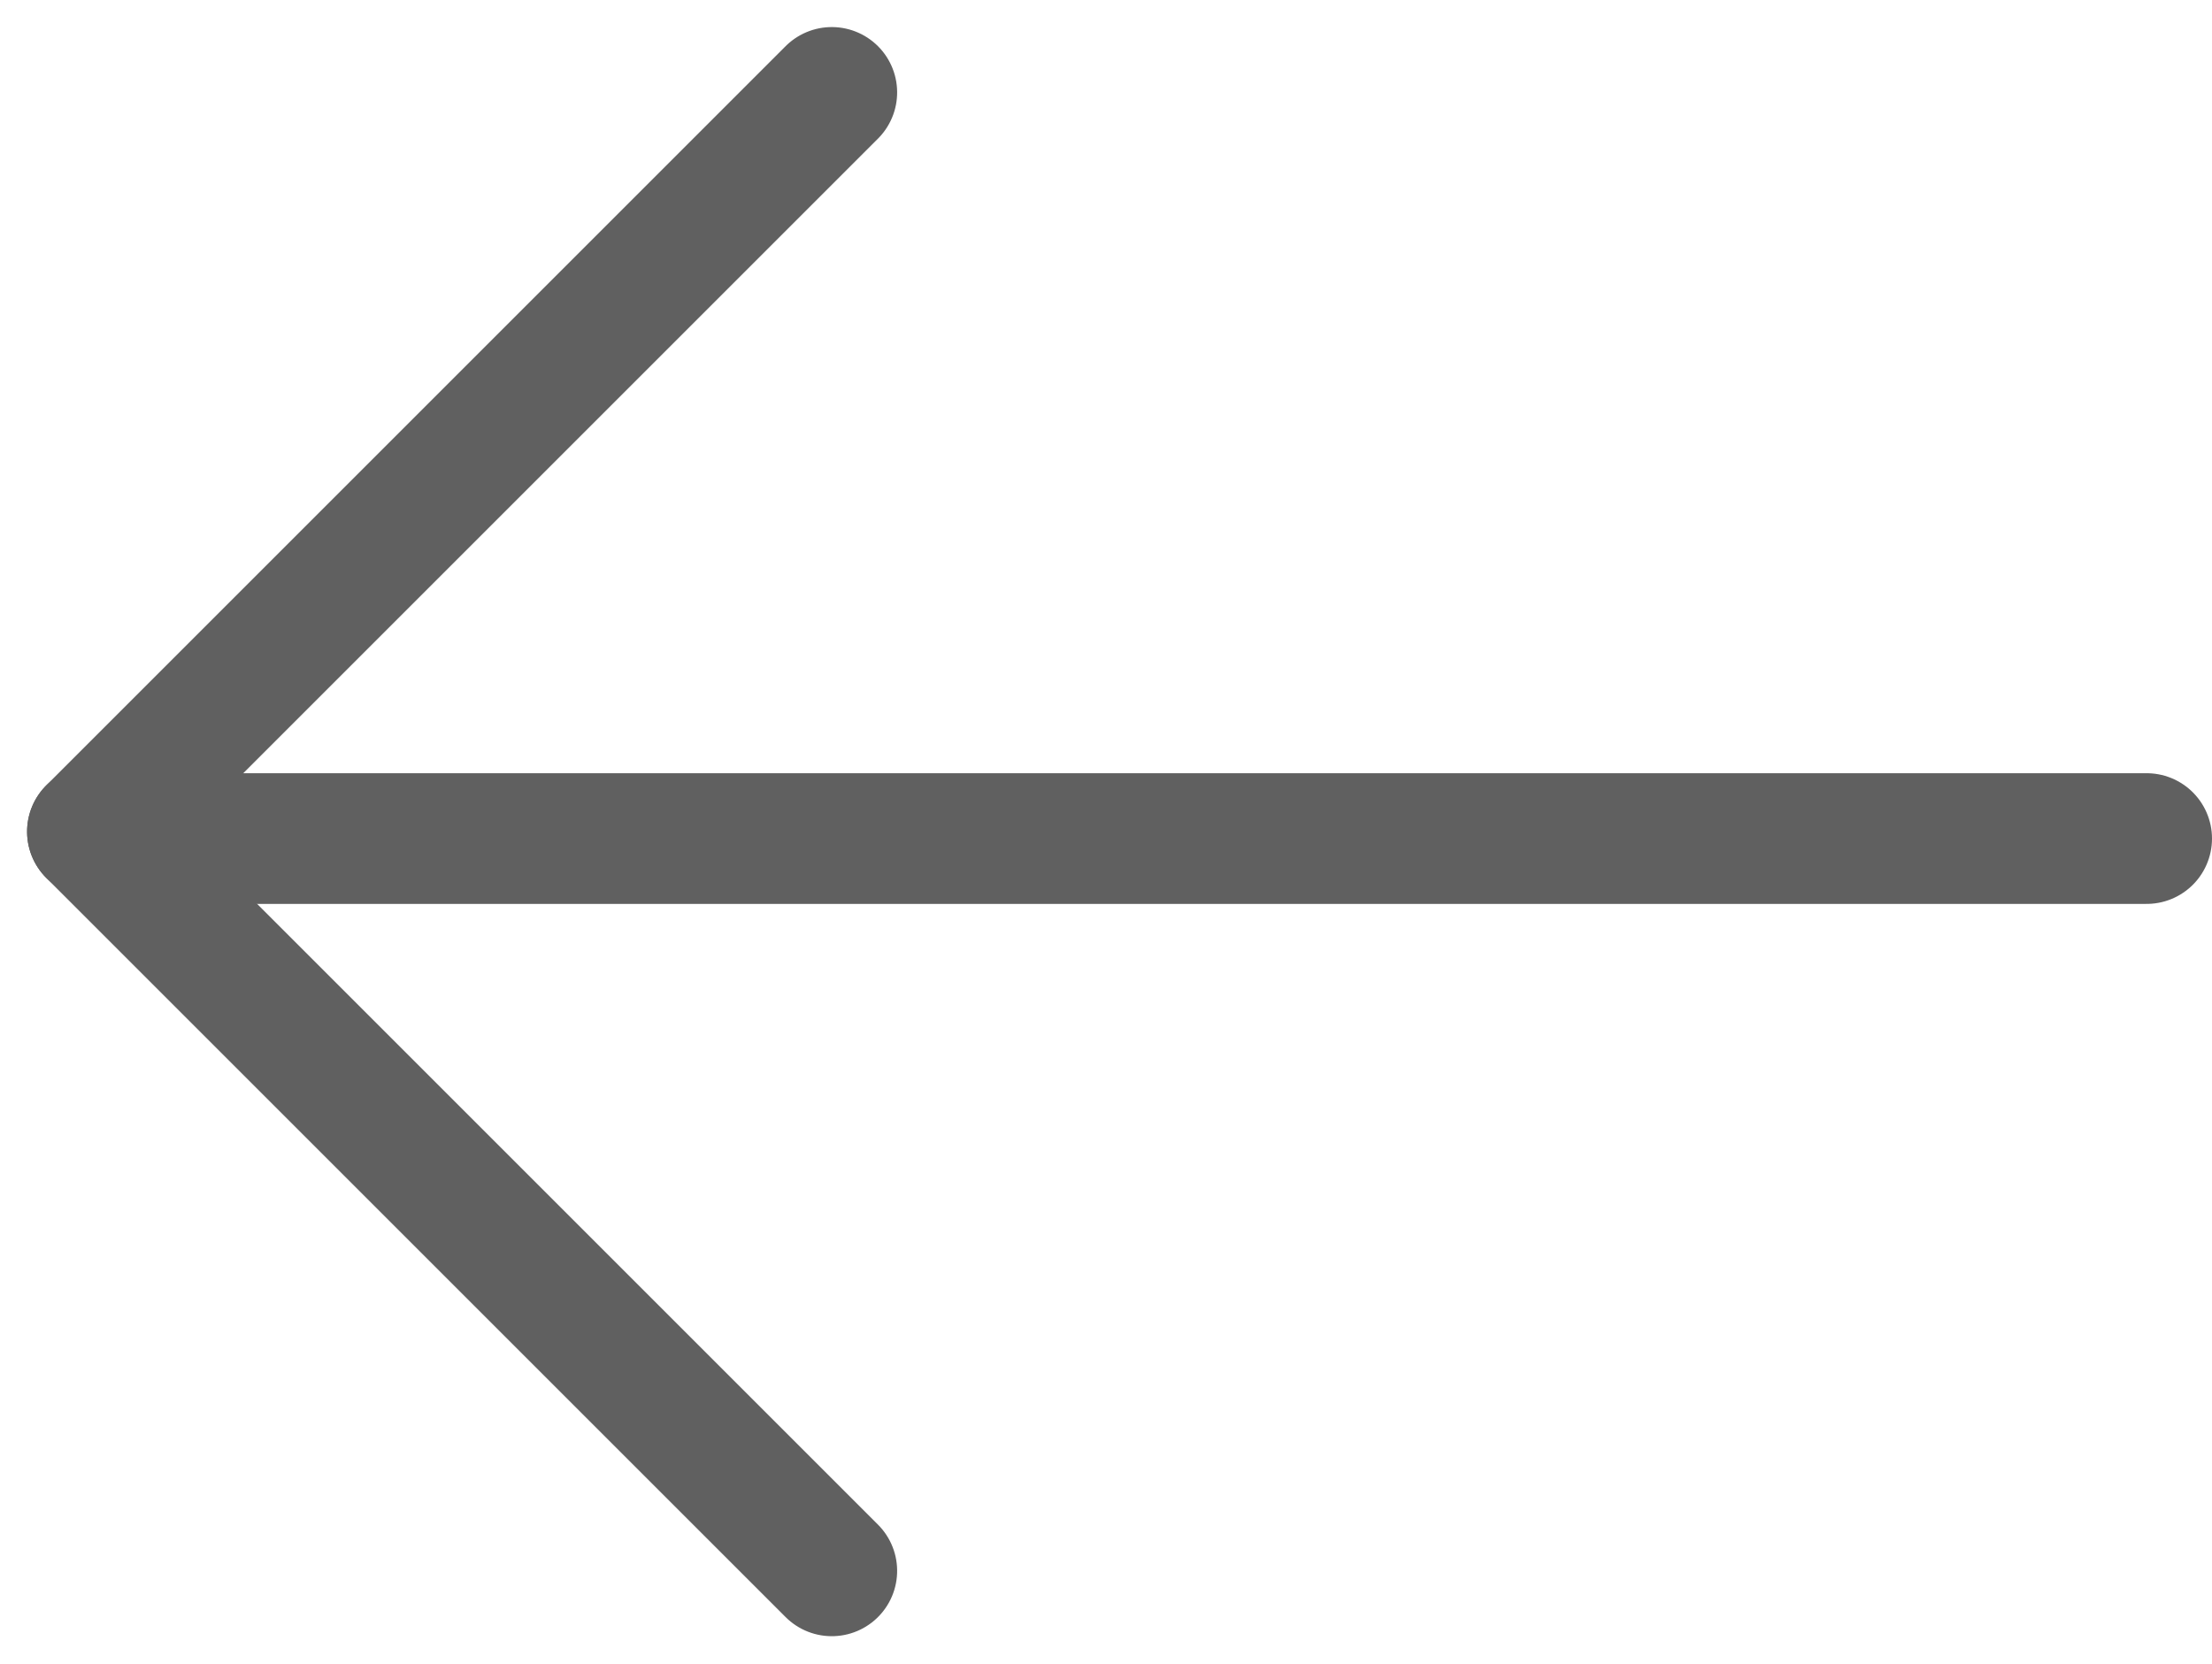
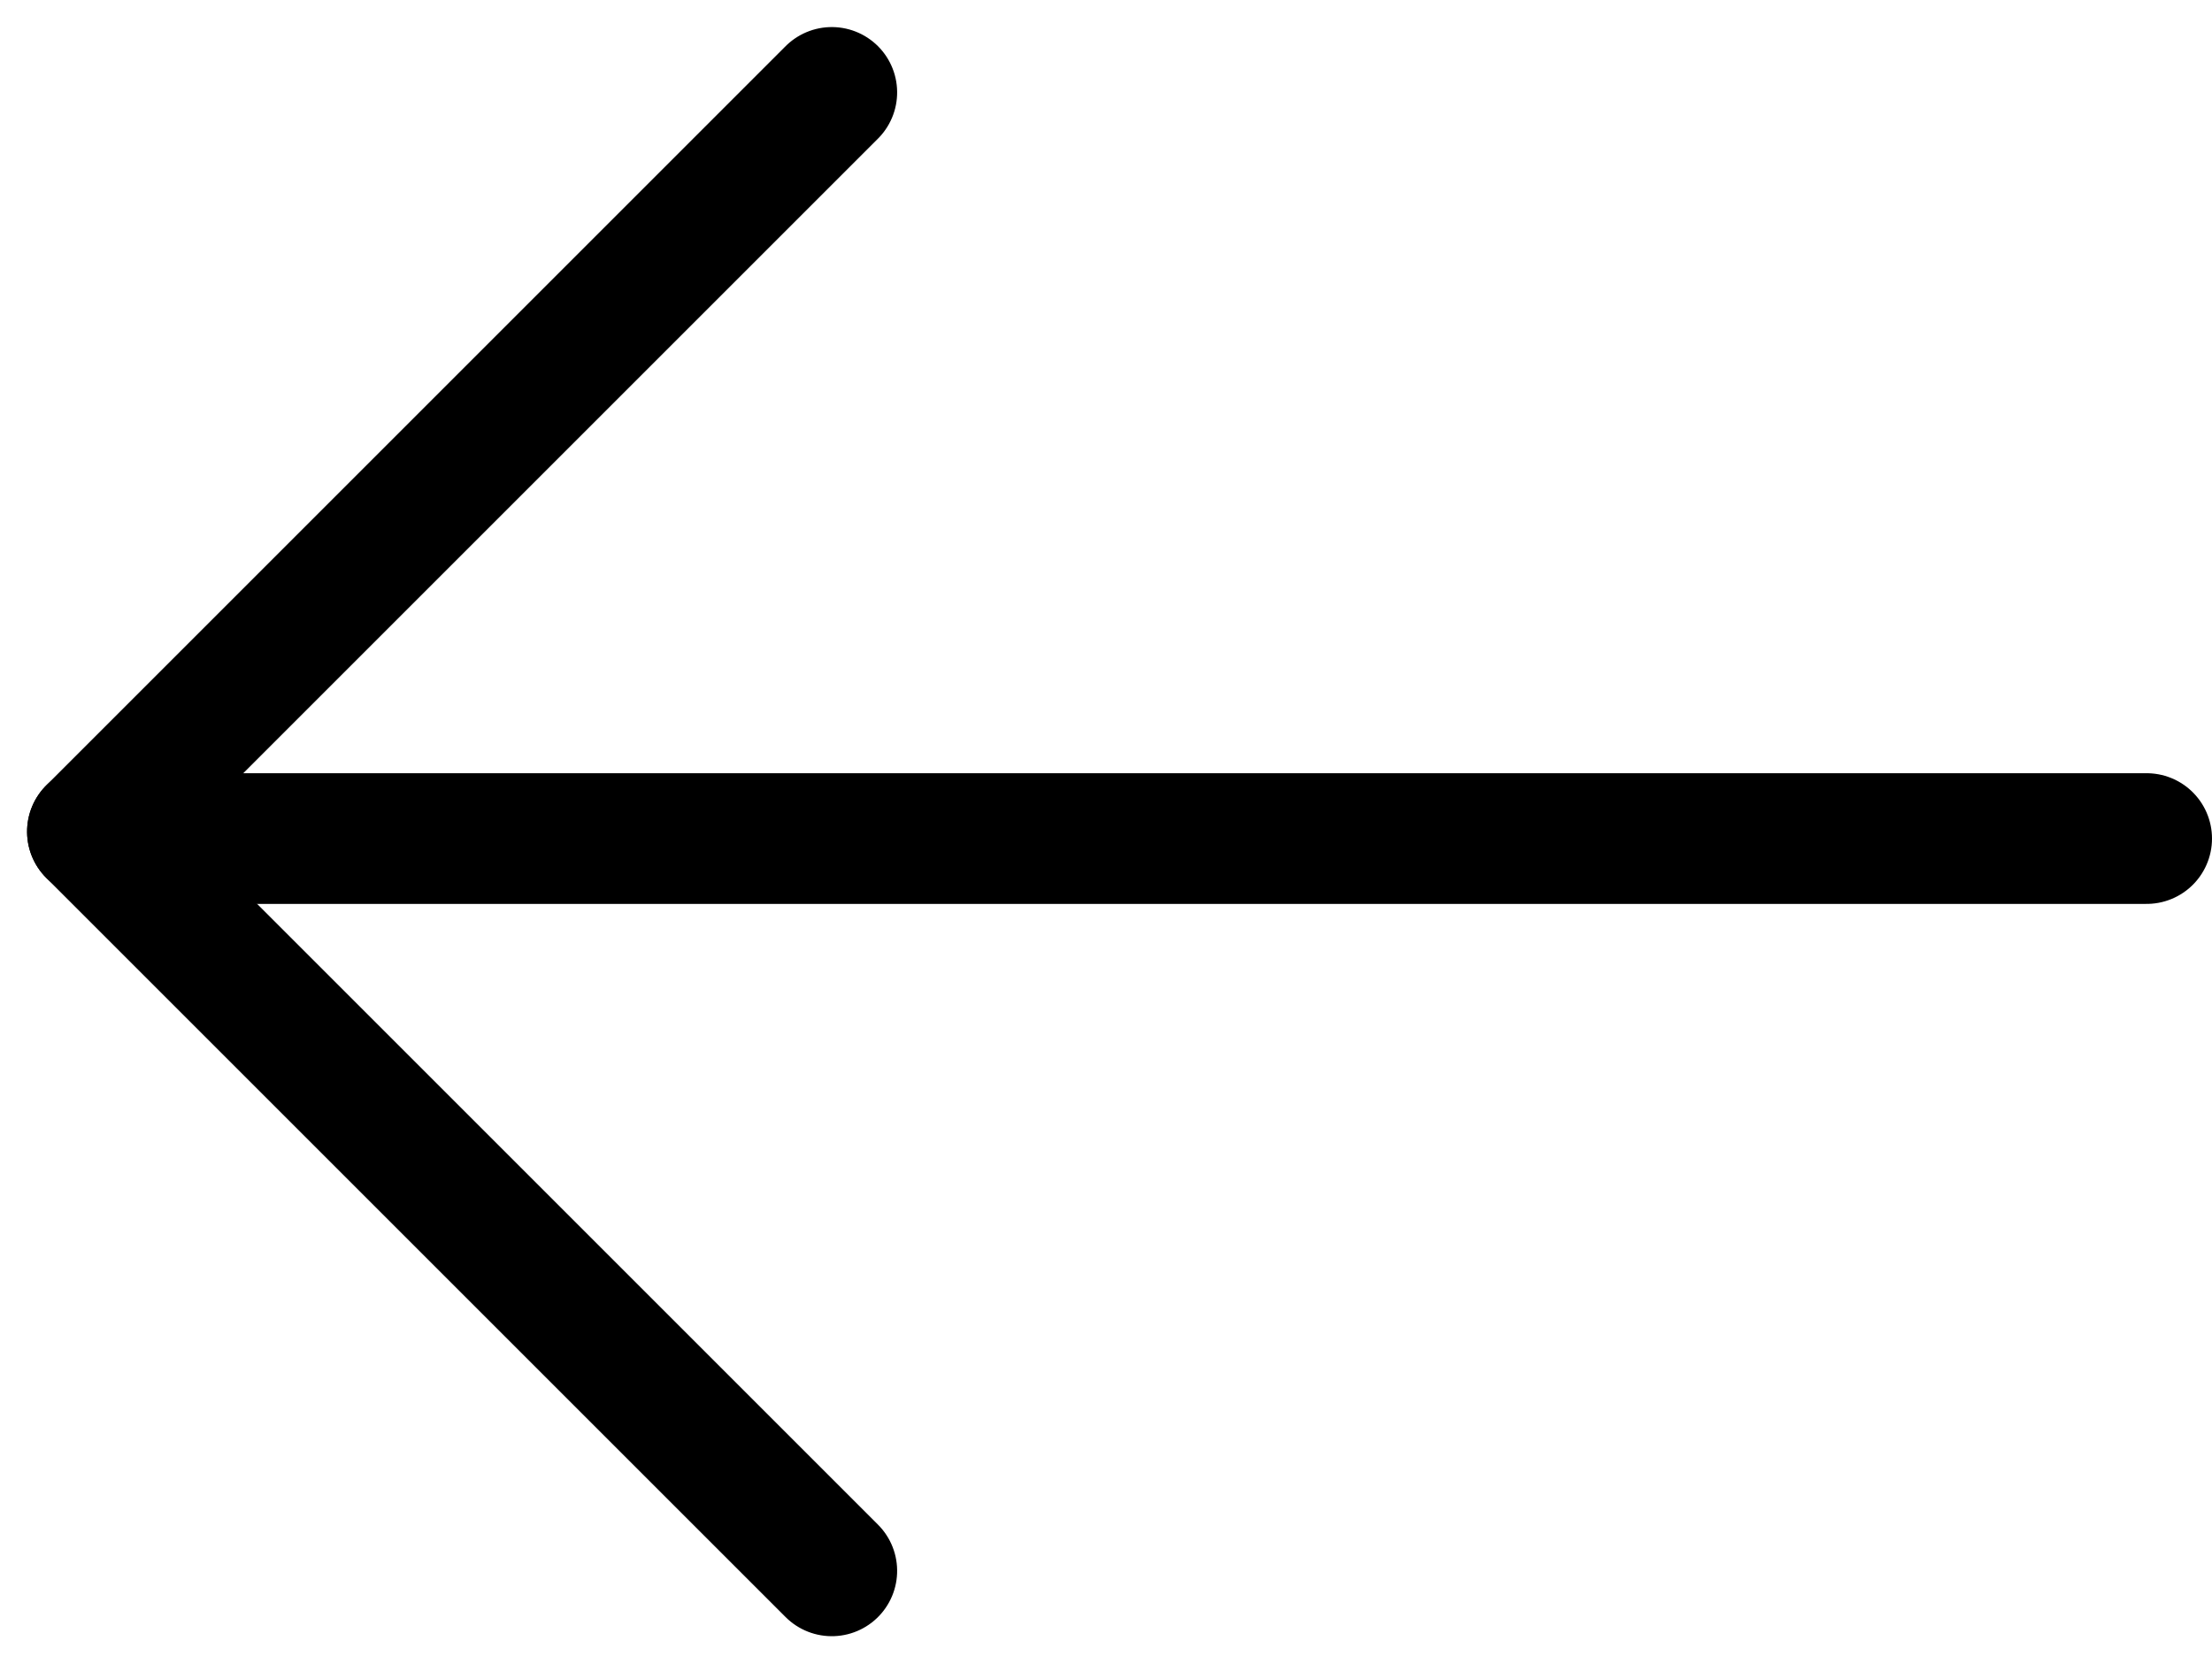
<svg xmlns="http://www.w3.org/2000/svg" width="16.924" height="12.728" viewBox="0 0 16.924 12.728">
  <g id="그룹_38" data-name="그룹 38" transform="translate(16.424 6.417) rotate(135)">
-     <line id="선_2" data-name="선 2" x2="8" transform="translate(3.076 11.151)" fill="none" stroke="#606060" stroke-linecap="round" stroke-width="1" />
-     <line id="선_3" data-name="선 3" y2="8" transform="translate(11.076 3.151)" fill="none" stroke="#606060" stroke-linecap="round" stroke-width="1" />
-     <line id="선_15" data-name="선 15" x2="15" transform="rotate(45)" fill="none" stroke="#606060" stroke-linecap="round" stroke-width="1" />
+     <line id="선_2" data-name="선 2" x2="8" transform="translate(3.076 11.151)" fill="none" stroke="#000" stroke-linecap="round" stroke-width="1" />
+     <line id="선_3" data-name="선 3" y2="8" transform="translate(11.076 3.151)" fill="none" stroke="#000" stroke-linecap="round" stroke-width="1" />
+     <line id="선_15" data-name="선 15" x2="15" transform="rotate(45)" fill="none" stroke="#000" stroke-linecap="round" stroke-width="1" />
  </g>
</svg>
